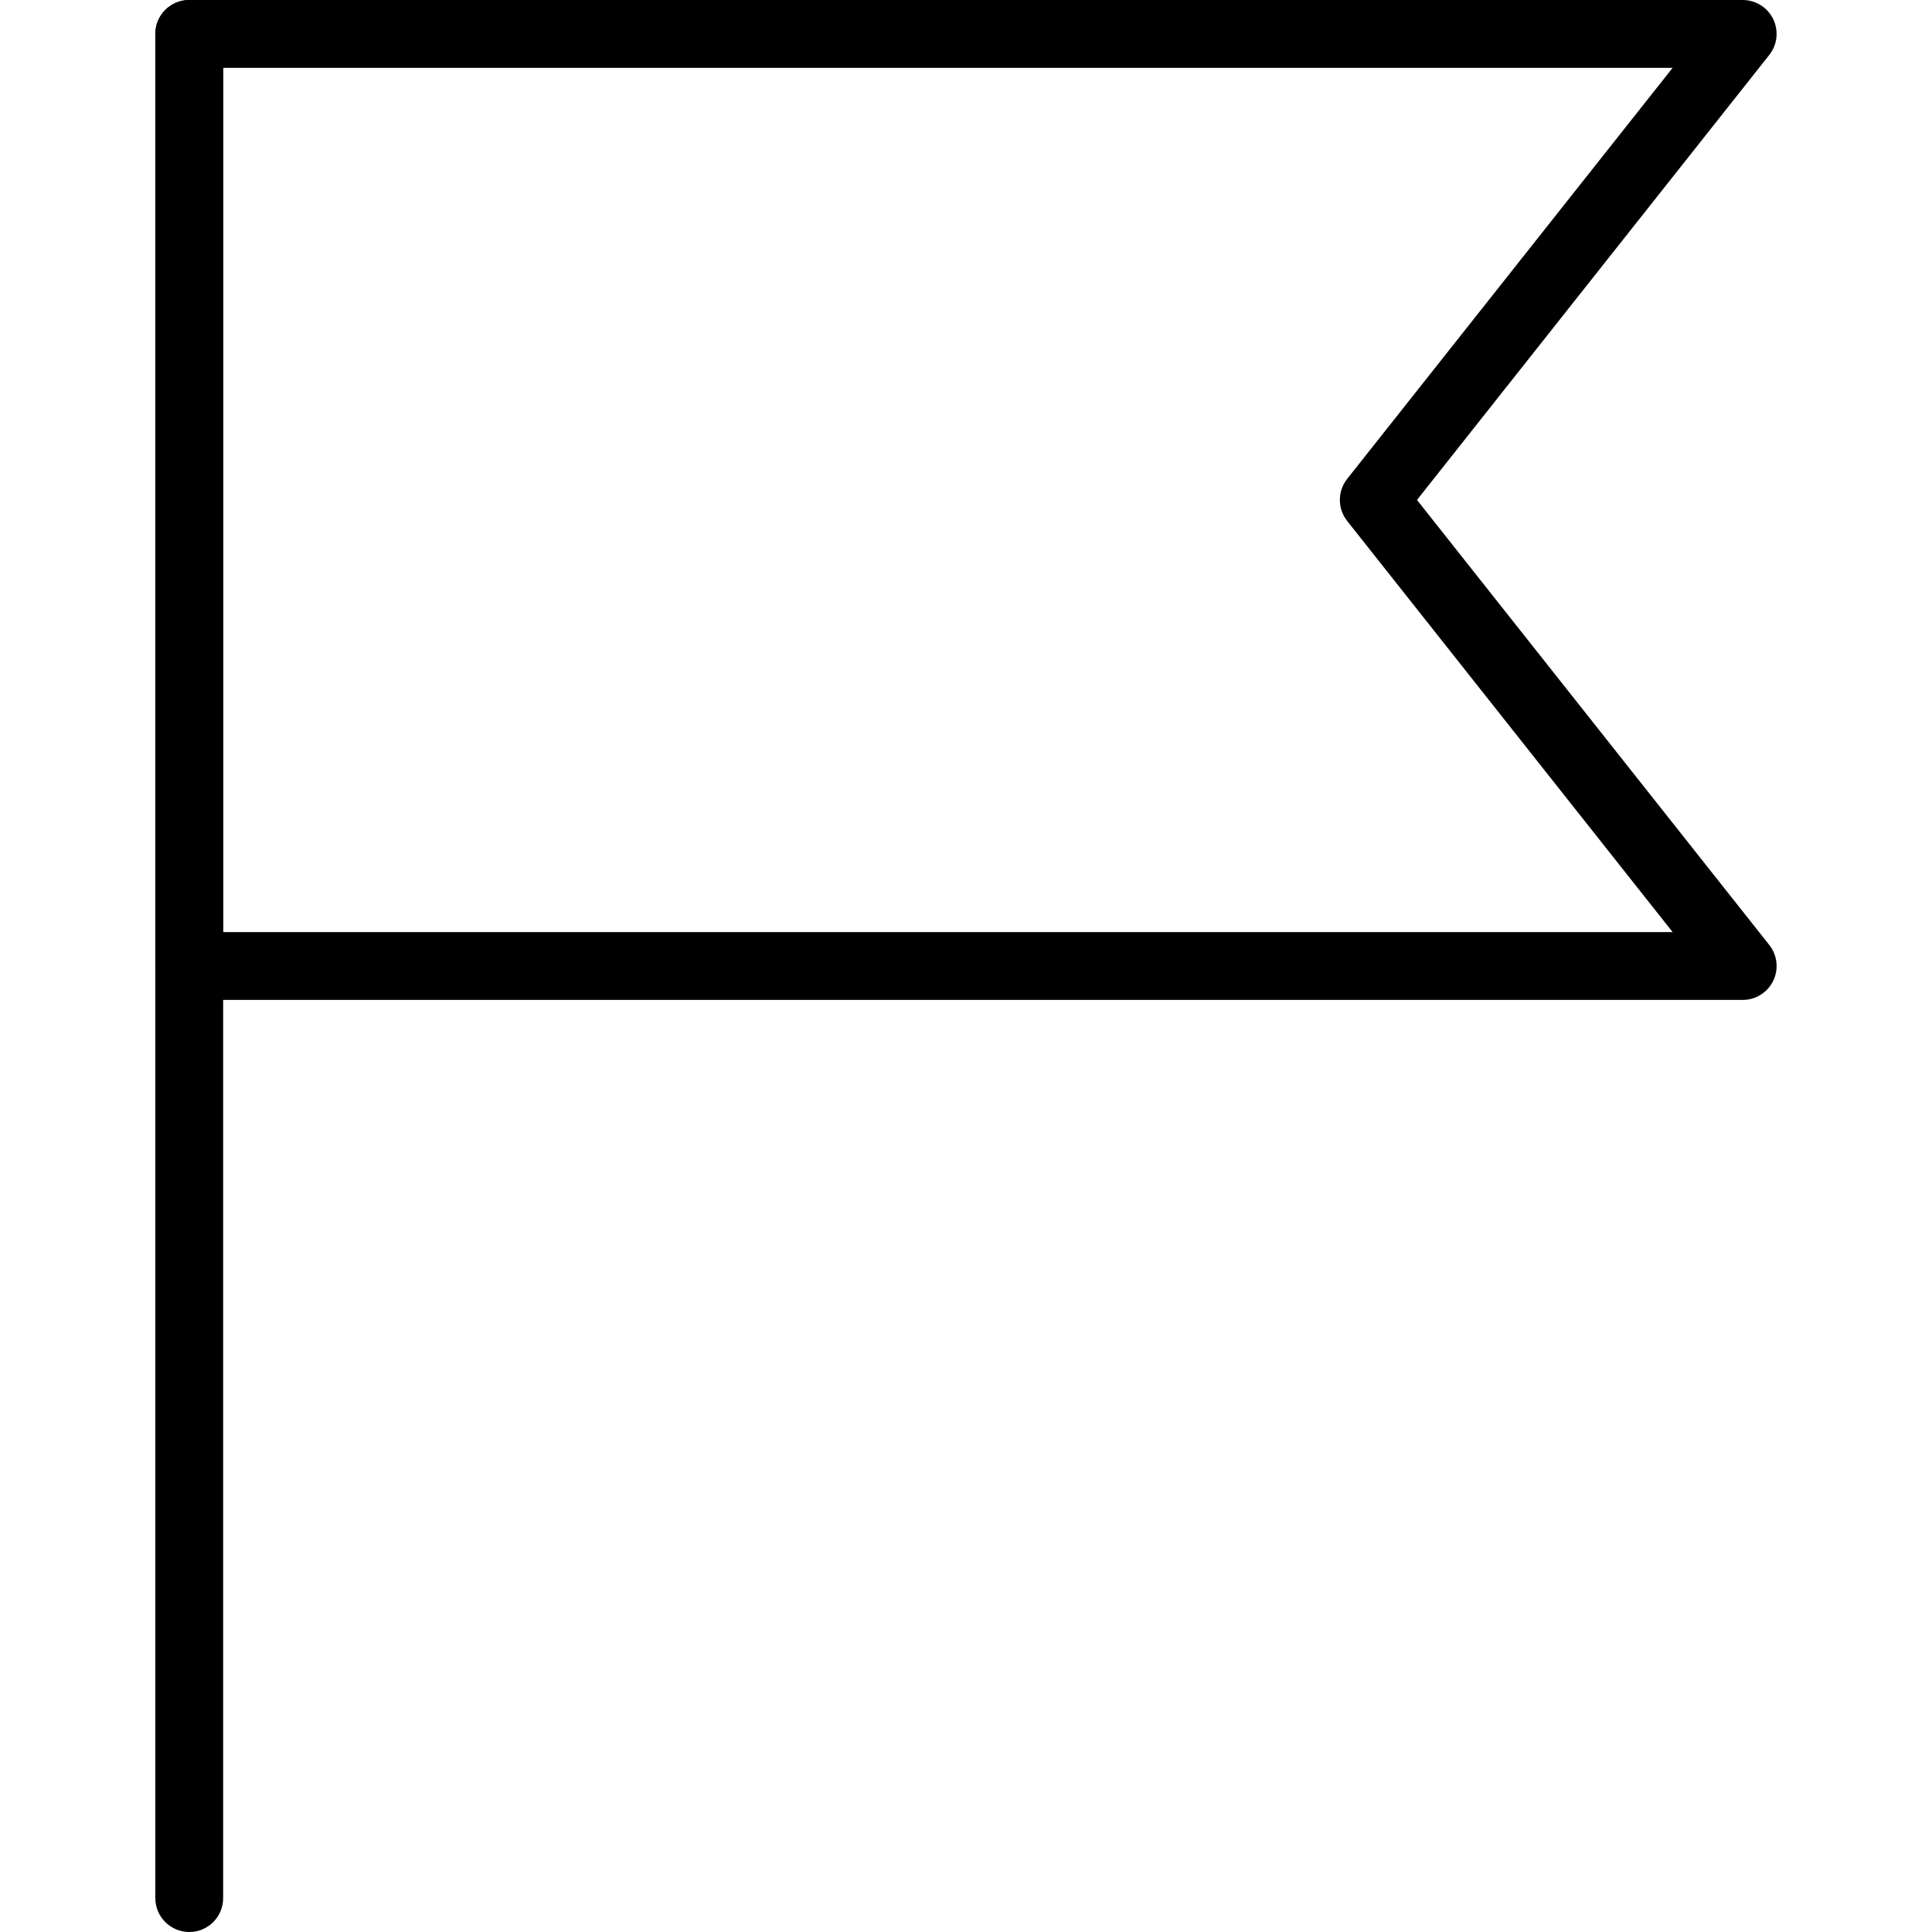
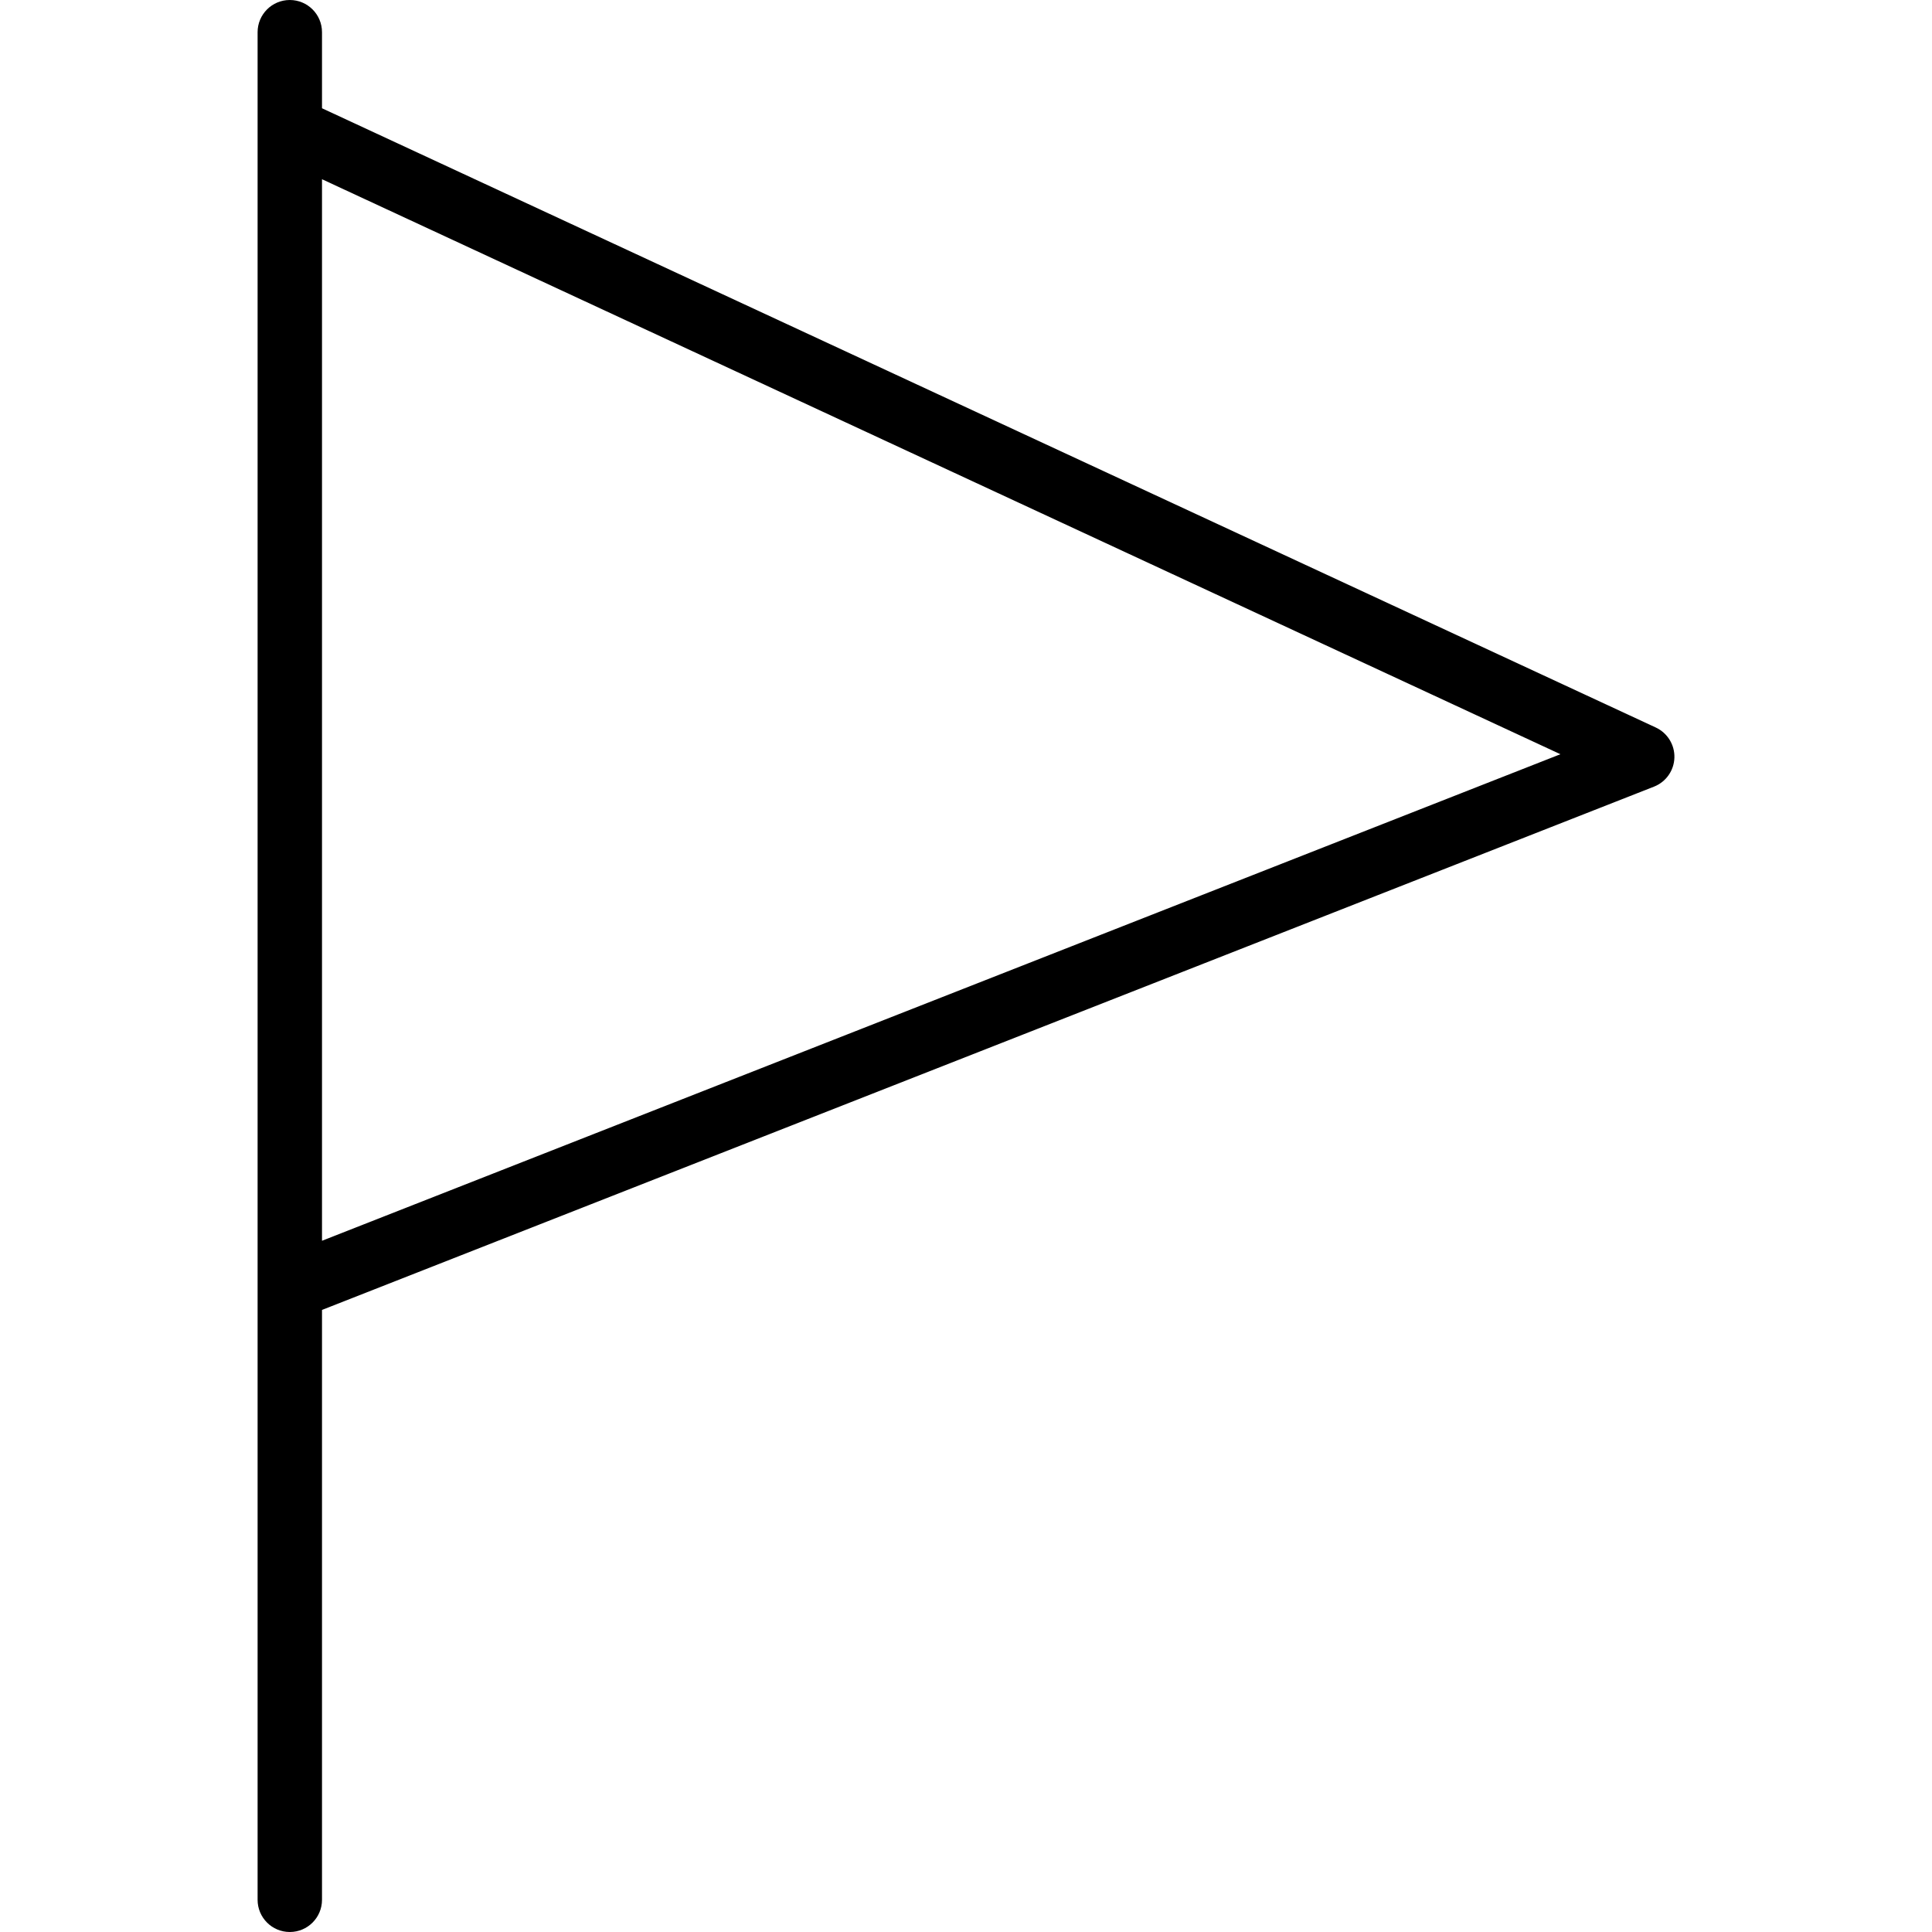
- <svg xmlns="http://www.w3.org/2000/svg" version="1.1" id="Capa_1" x="0px" y="0px" viewBox="0 0 28.484 28.484" style="enable-background:new 0 0 28.484 28.484;" xml:space="preserve">
-   <g>
-     <path d="M2.79,28.484c-0.276,0-0.5-0.224-0.5-0.5V0.5c0-0.276,0.224-0.5,0.5-0.5s0.5,0.224,0.5,0.5v27.484   C3.29,28.261,3.067,28.484,2.79,28.484z" />
-     <path d="M25.694,14.742H2.79c-0.276,0-0.5-0.224-0.5-0.5V0.5c0-0.276,0.224-0.5,0.5-0.5h22.903c0.192,0,0.367,0.11,0.45,0.282   c0.083,0.173,0.061,0.378-0.058,0.528l-5.194,6.561l5.194,6.561c0.119,0.15,0.142,0.355,0.058,0.528   C26.06,14.632,25.886,14.742,25.694,14.742z M3.29,13.742h21.37l-4.798-6.061c-0.144-0.182-0.144-0.439,0-0.621L24.66,1H3.29   V13.742z" />
-   </g>
+ <svg xmlns="http://www.w3.org/2000/svg" version="1.1" id="Capa_1" x="0px" y="0px" viewBox="0 0 60 60" style="enable-background:new 0 0 60 60;" xml:space="preserve">
+   <path d="M51.421,22.593L10,3.362V1c0-0.553-0.448-1-1-1S8,0.447,8,1v3v33v3v19c0,0.553,0.448,1,1,1s1-0.447,1-1V40.681  l41.366-16.251c0.373-0.146,0.622-0.501,0.634-0.9C52.012,23.13,51.784,22.762,51.421,22.593z M10,38.533V37V5.566l38.46,17.857  L10,38.533z" />
  <g>
</g>
  <g>
</g>
  <g>
</g>
  <g>
</g>
  <g>
</g>
  <g>
</g>
  <g>
</g>
  <g>
</g>
  <g>
</g>
  <g>
</g>
  <g>
</g>
  <g>
</g>
  <g>
</g>
  <g>
</g>
  <g>
</g>
</svg>
